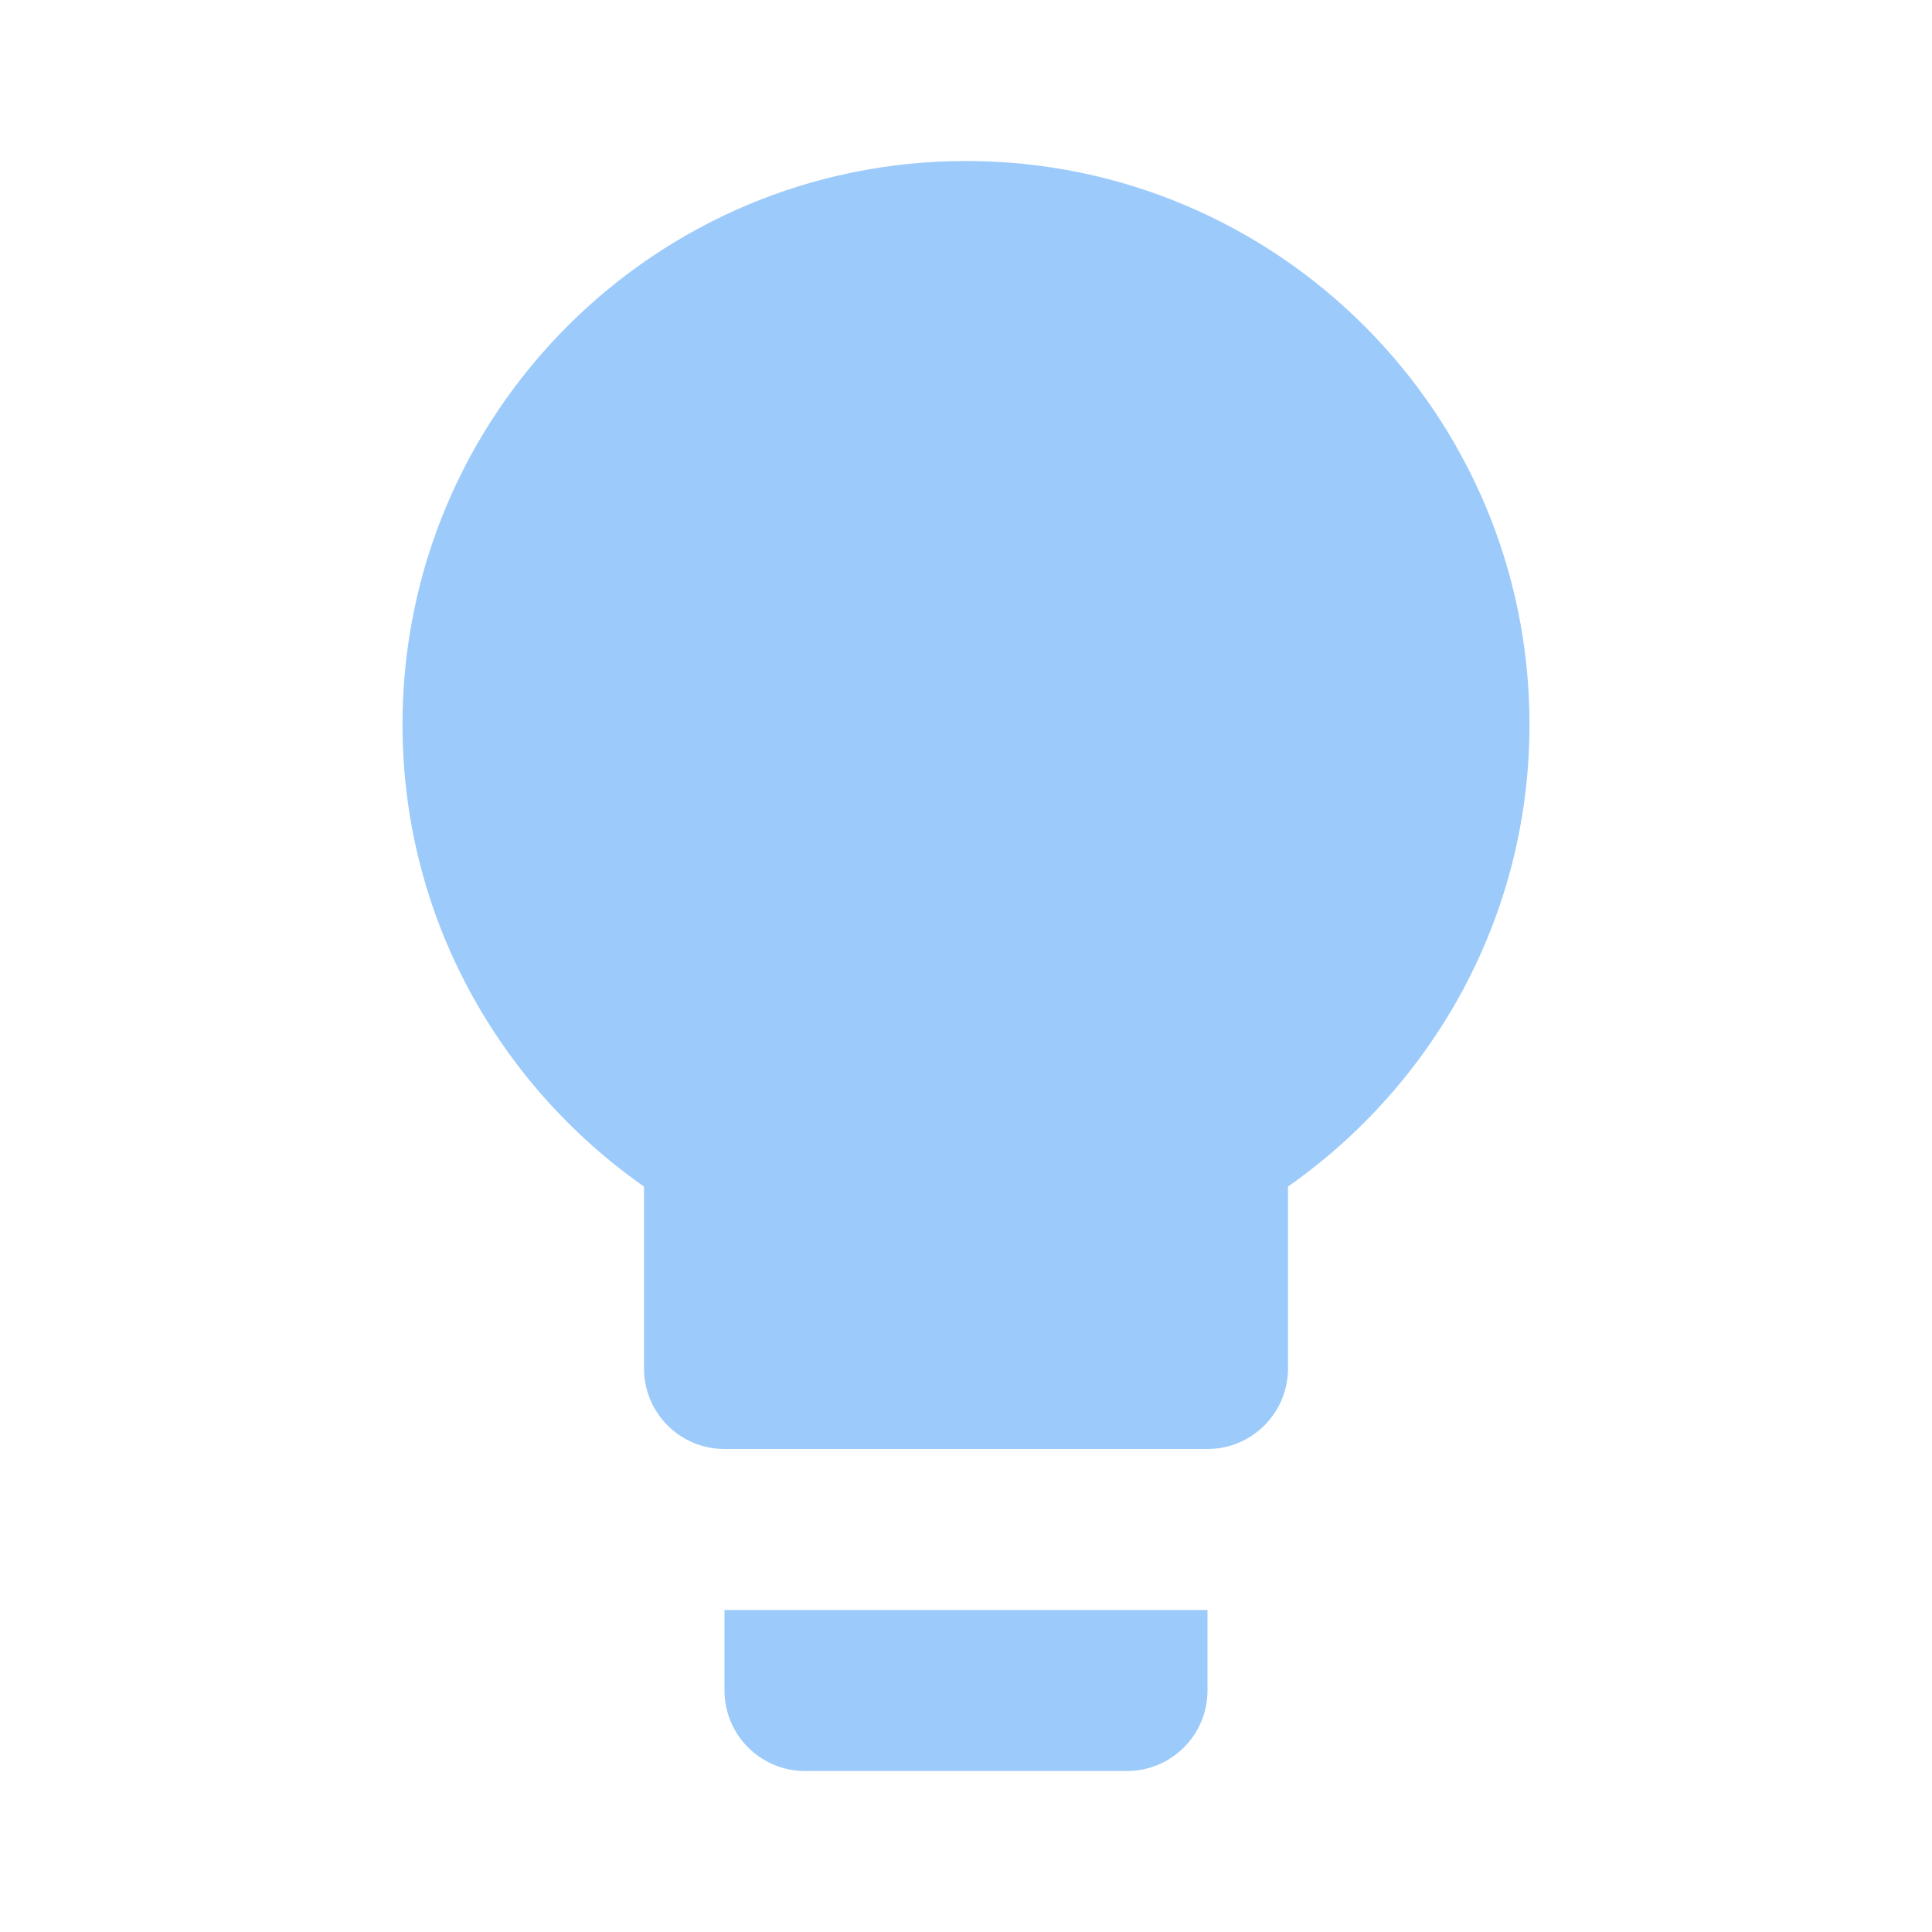
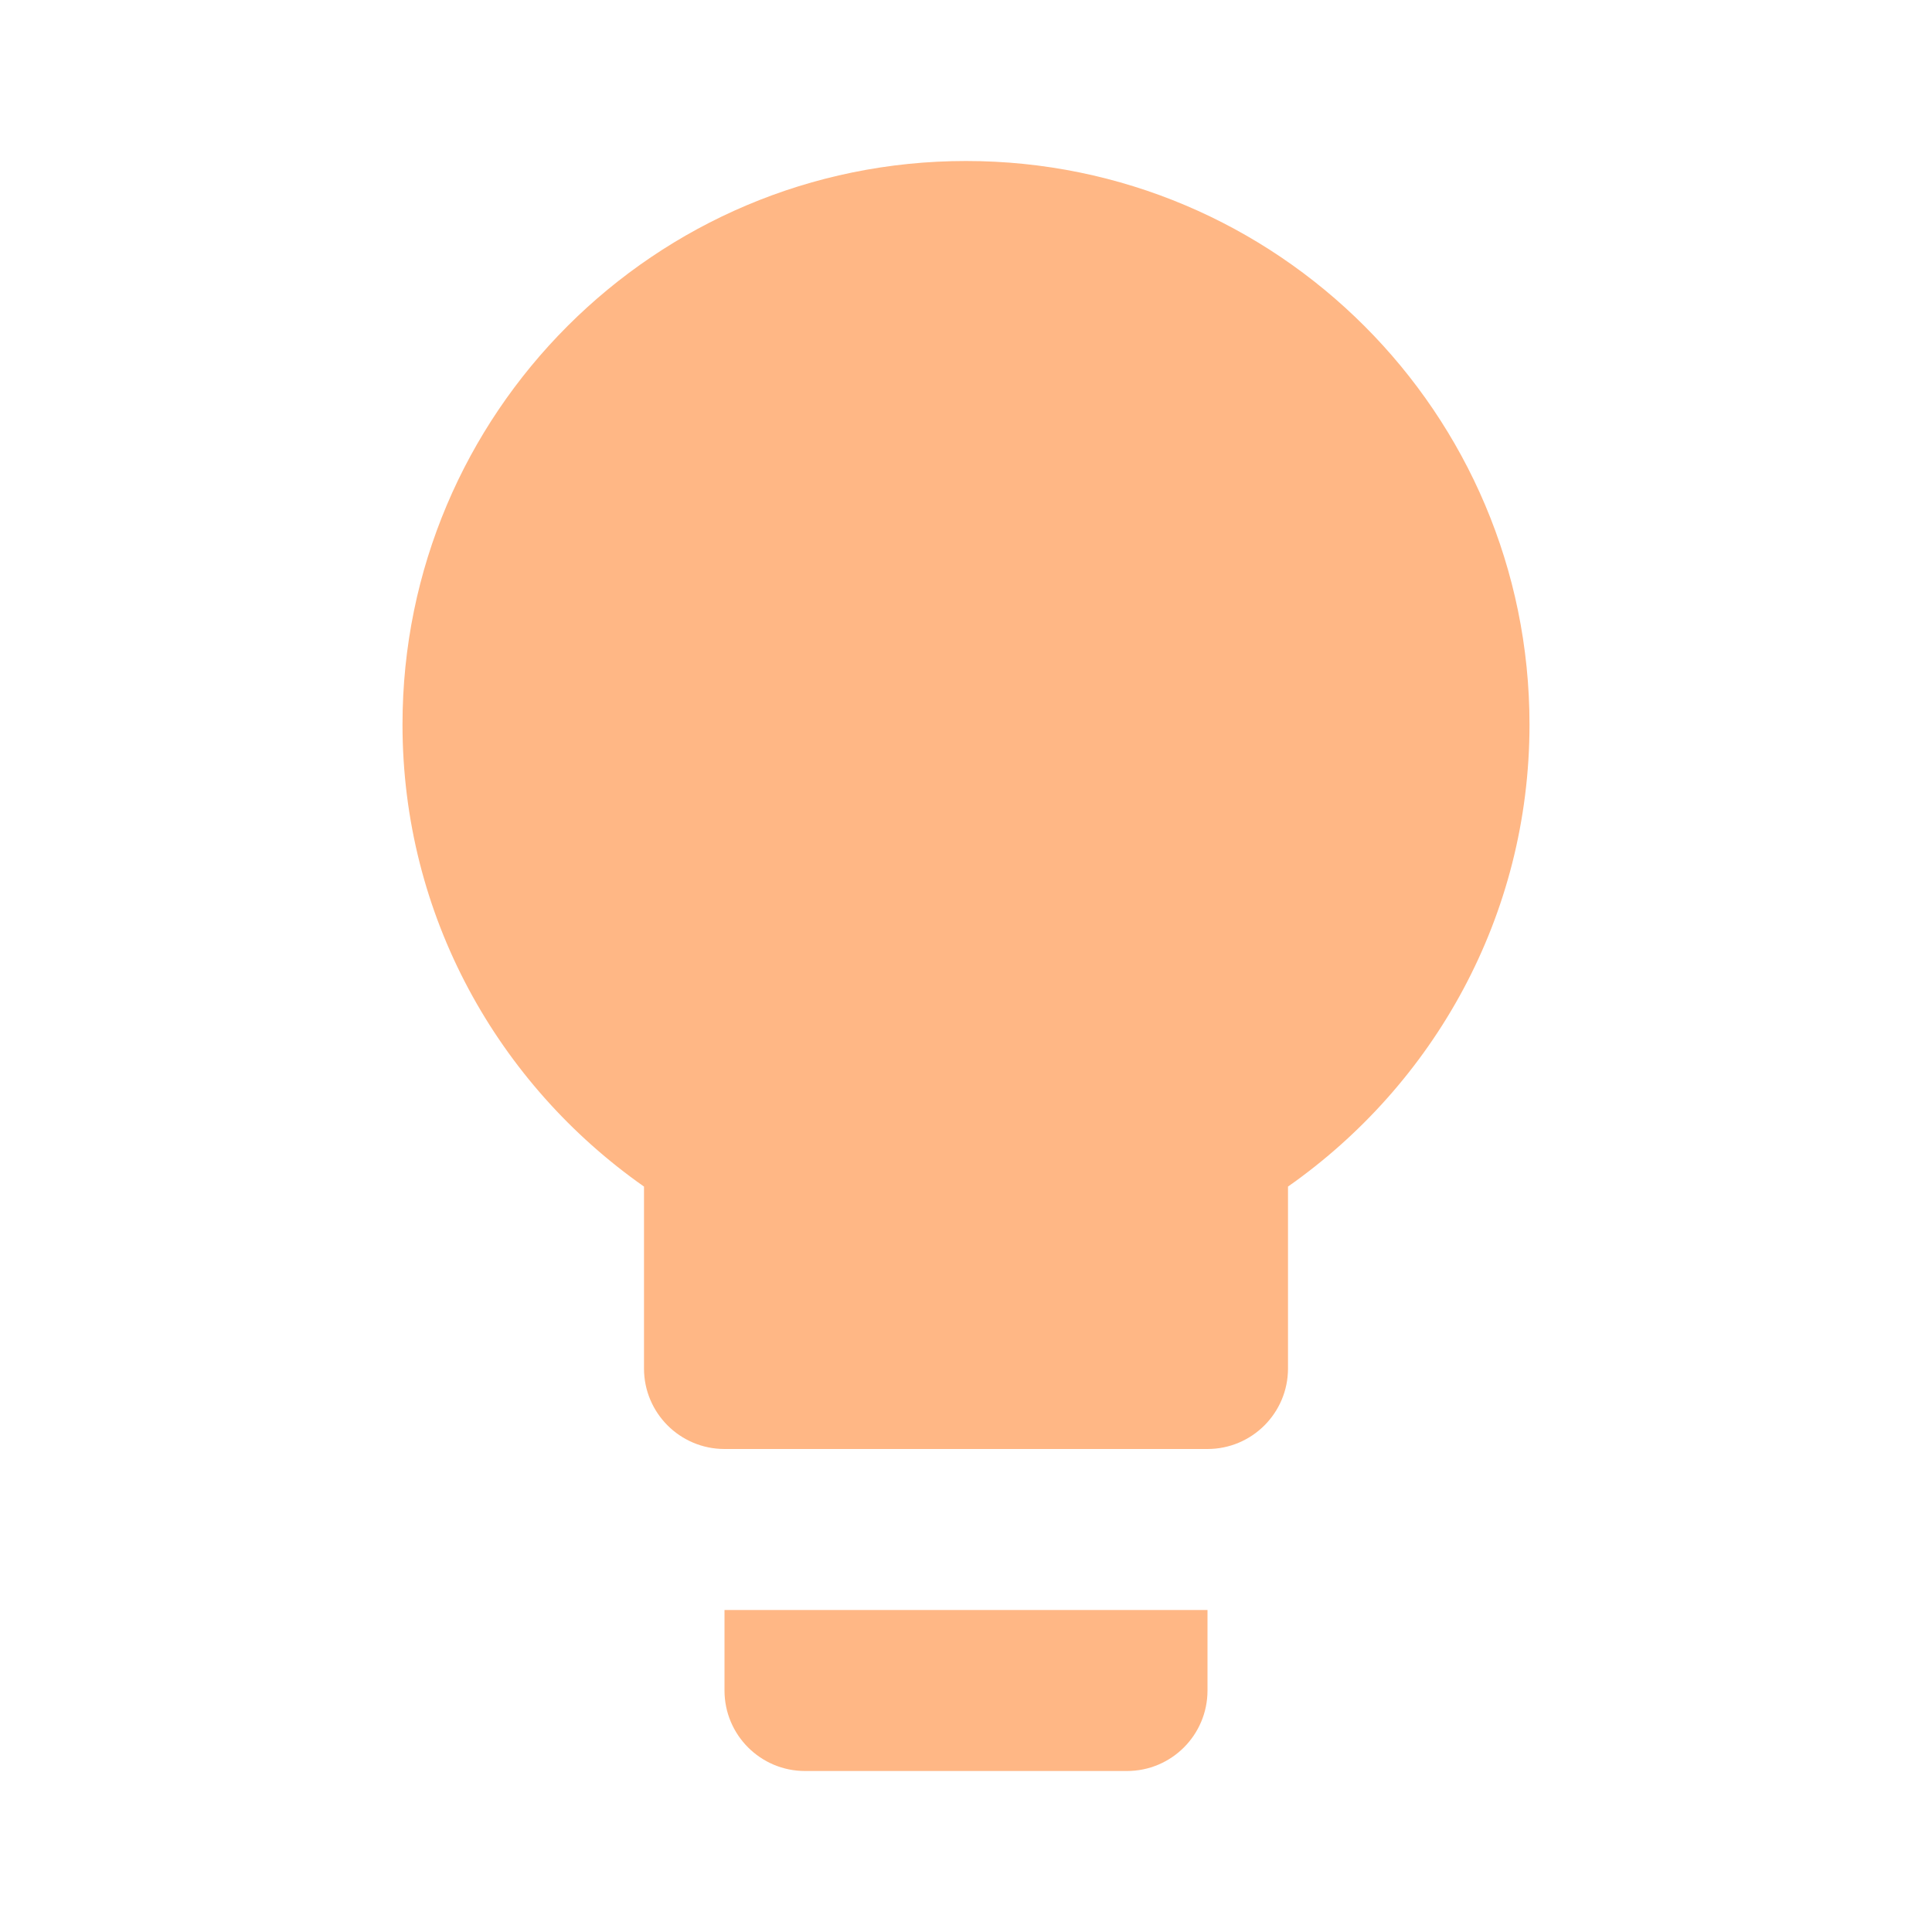
- <svg xmlns="http://www.w3.org/2000/svg" fill="#9CCBFB" preserveAspectRatio="xMidYMid meet" id="mdi-lightbulb" viewBox="0 0 24 24">
+ <svg xmlns="http://www.w3.org/2000/svg" fill="#FFB785" preserveAspectRatio="xMidYMid meet" id="mdi-lightbulb" viewBox="0 0 24 24">
  <path d="M12,2A7,7 0 0,0 5,9C5,11.38 6.19,13.47 8,14.74V17A1,1 0 0,0 9,18H15A1,1 0 0,0 16,17V14.74C17.81,13.47 19,11.38 19,9A7,7 0 0,0 12,2M9,21A1,1 0 0,0 10,22H14A1,1 0 0,0 15,21V20H9V21Z" />
</svg>
